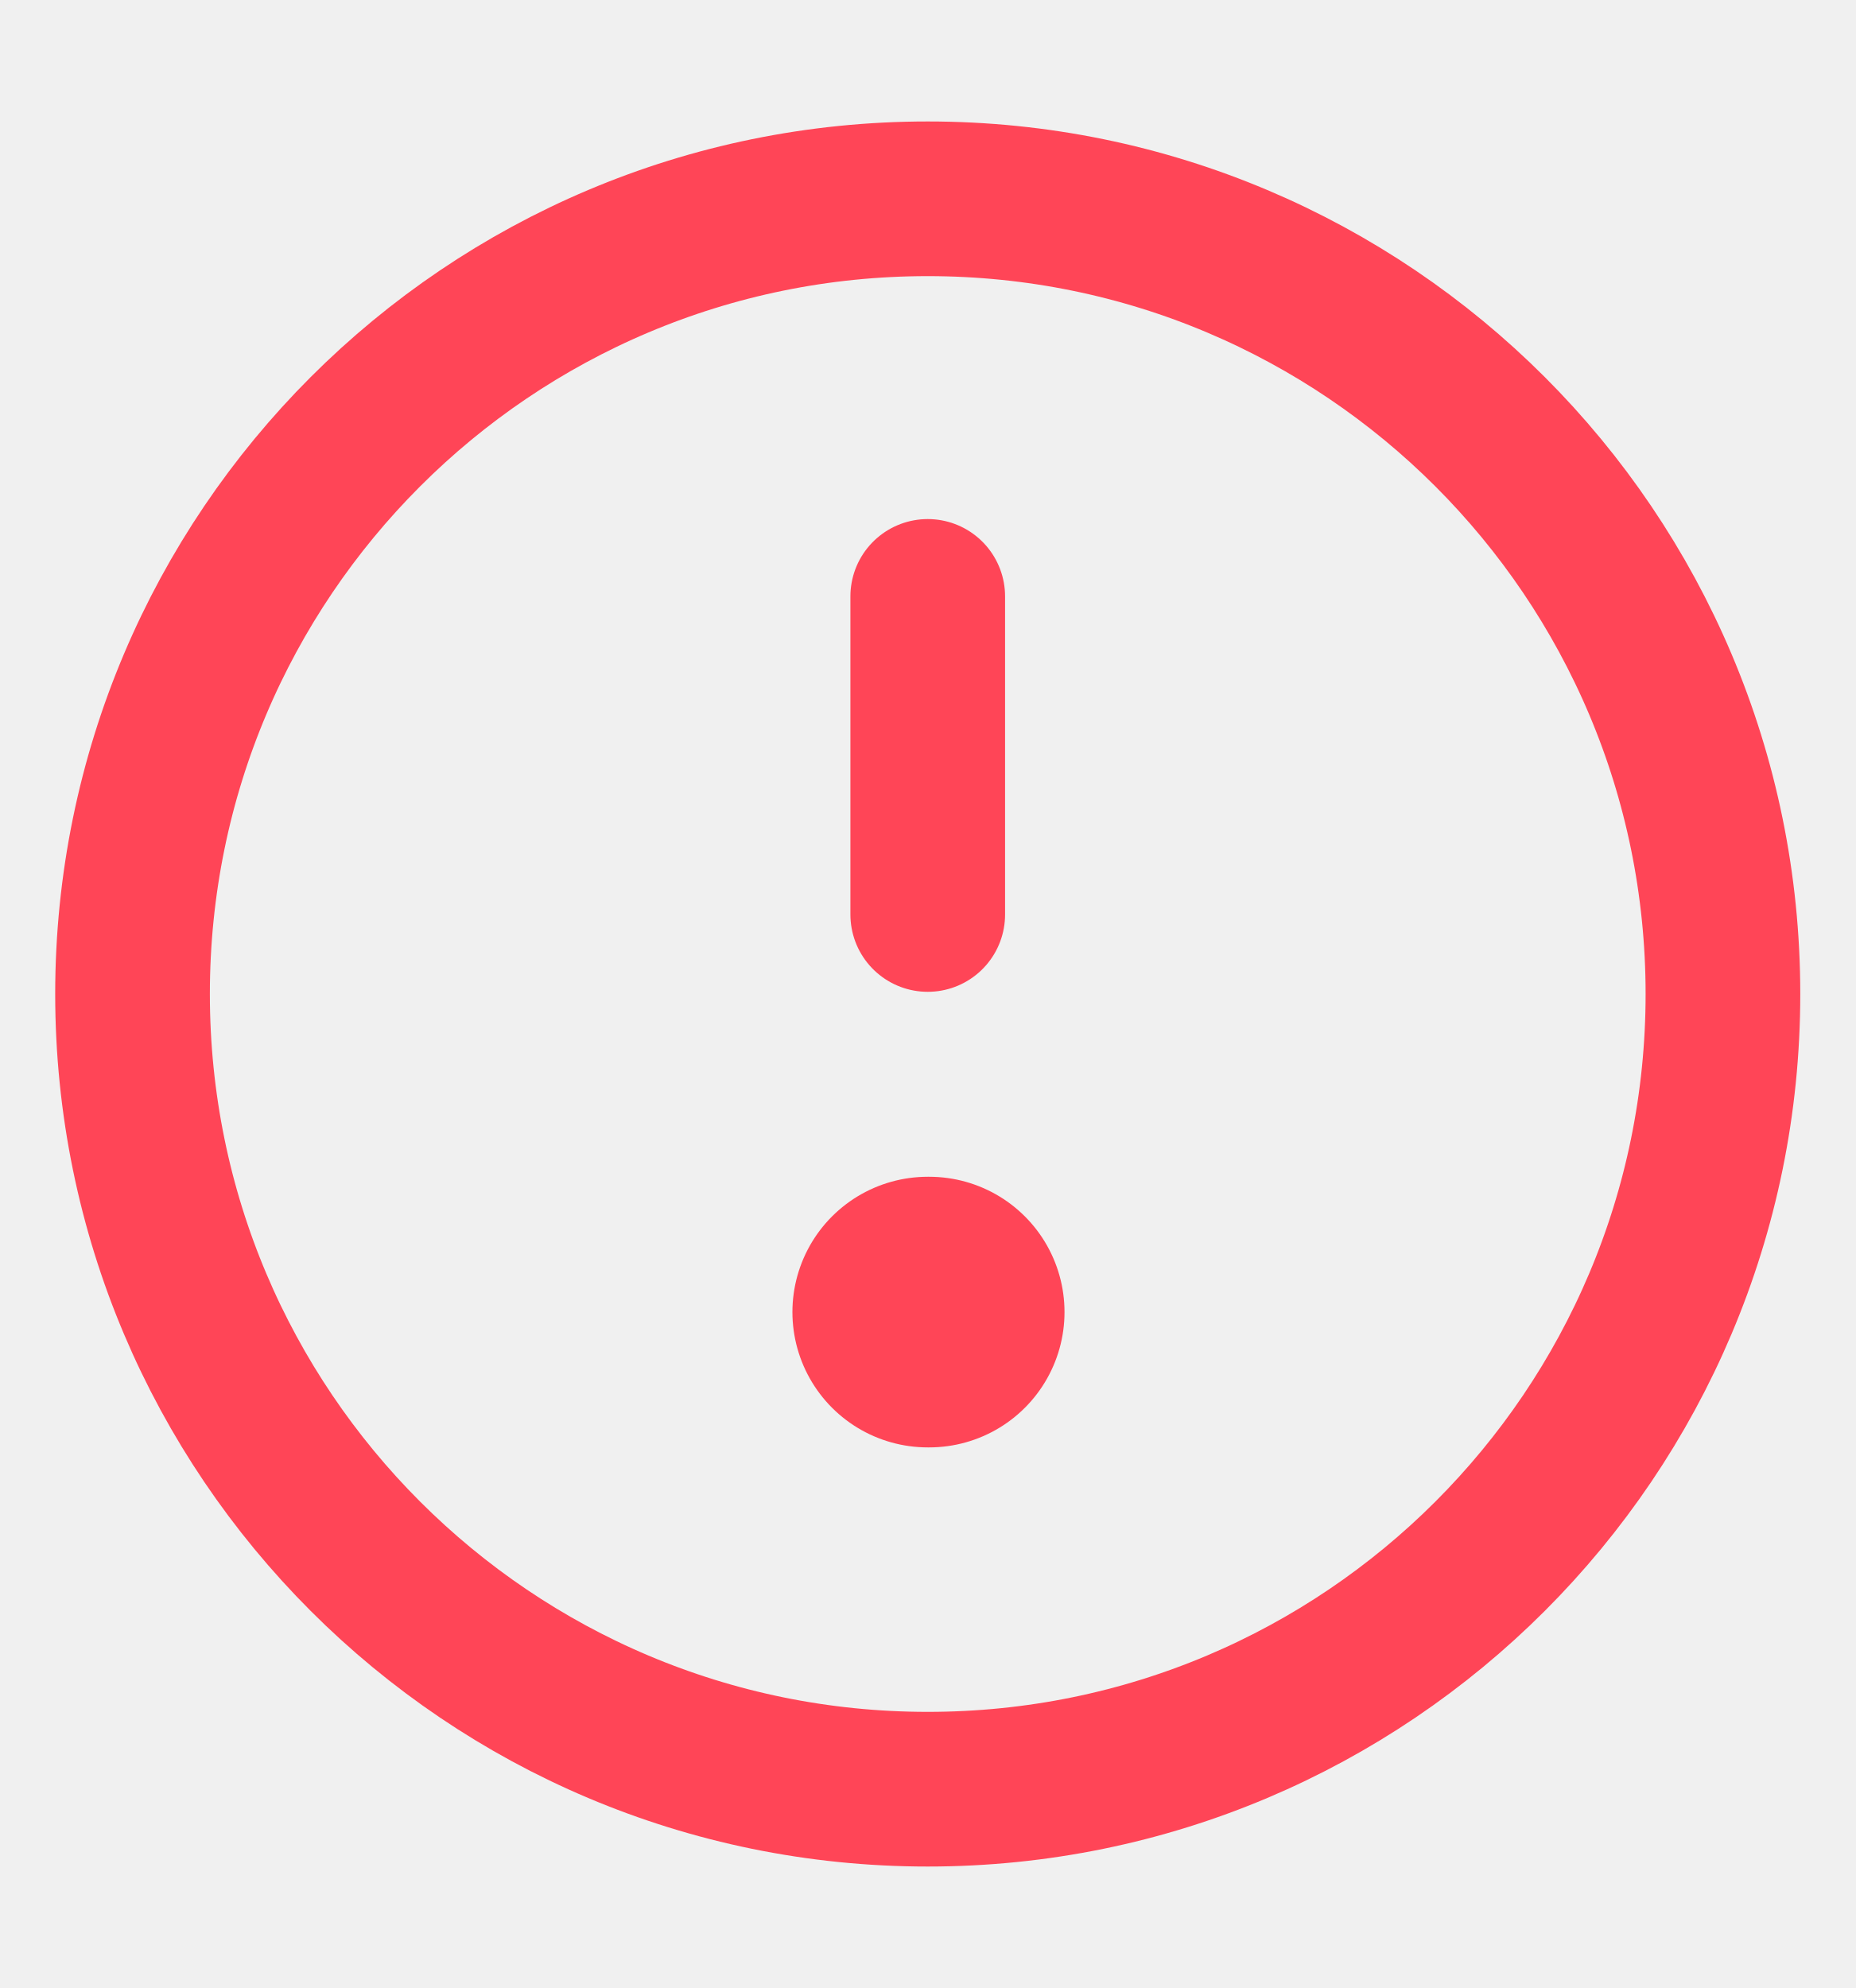
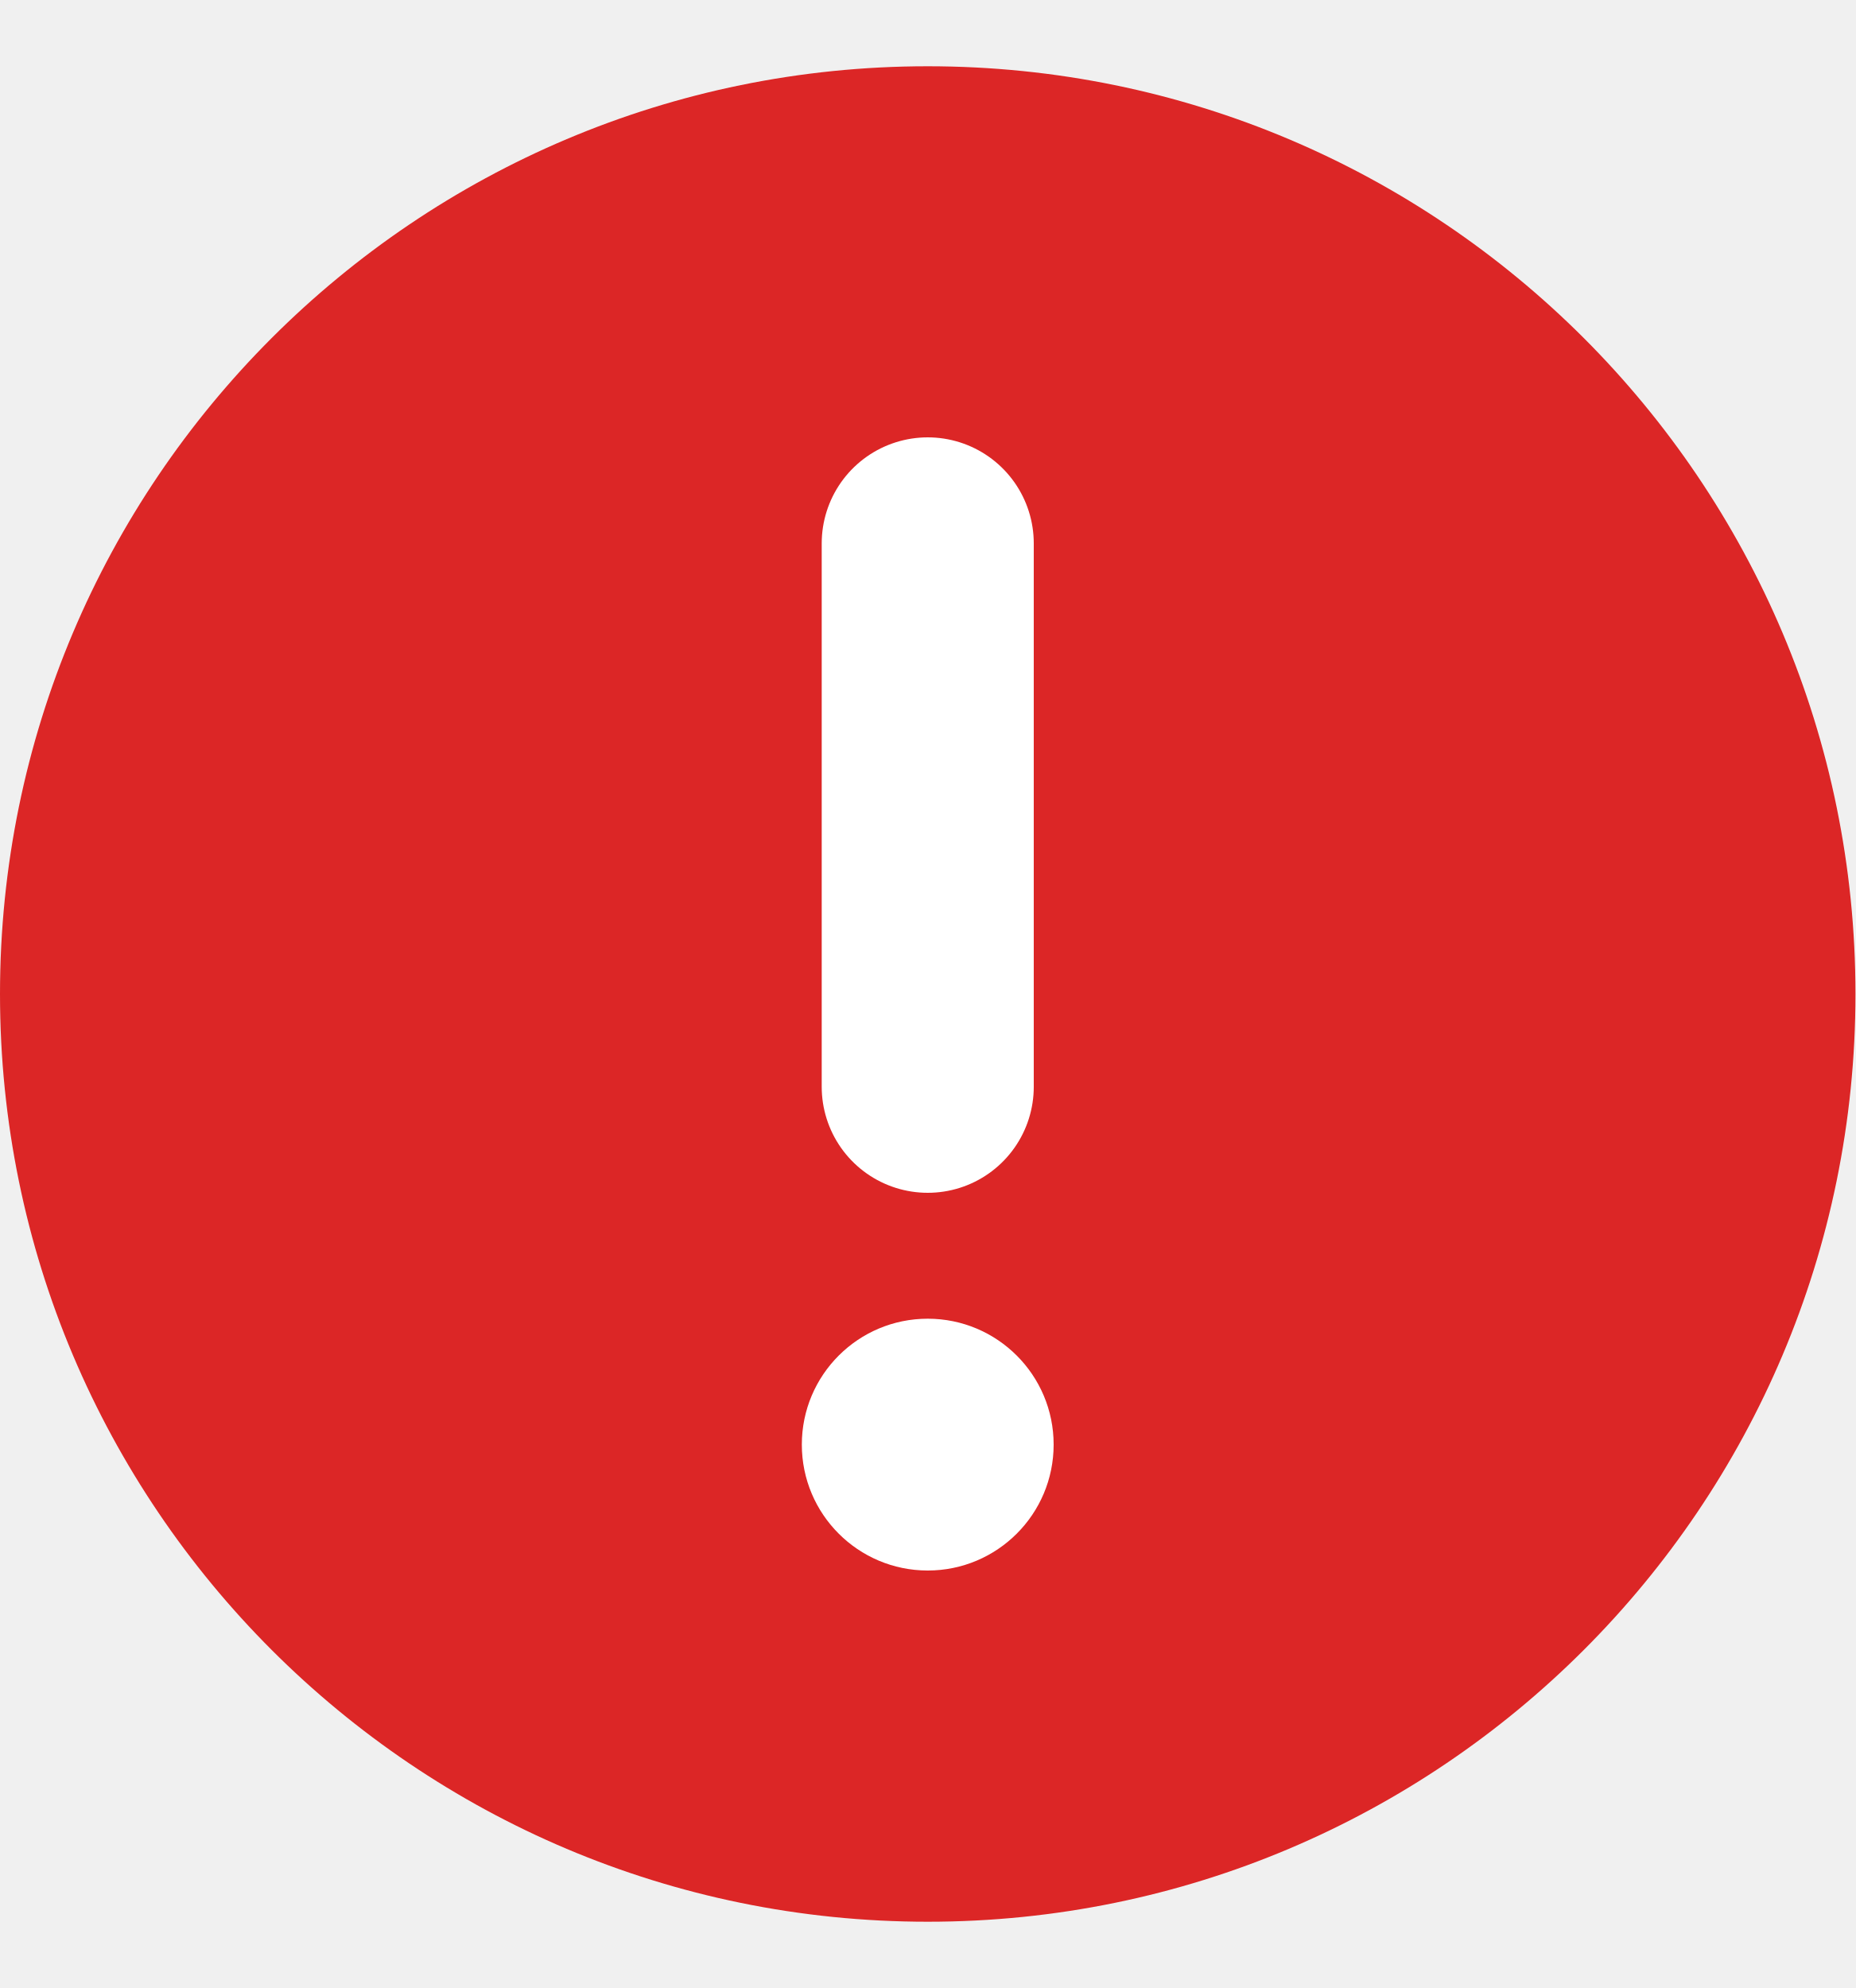
<svg xmlns="http://www.w3.org/2000/svg" width="14" height="15" viewBox="0 0 14 15" fill="none">
-   <path d="M7 13.5C10.314 13.5 13 10.814 13 7.5C13 4.186 10.314 1.5 7 1.5C3.686 1.5 1 4.186 1 7.5C1 10.814 3.686 13.5 7 13.5Z" stroke="#FF4557" stroke-width="1.167" stroke-linecap="round" />
-   <path d="M7 9.9H7.011" stroke="#FF4557" stroke-width="2.042" stroke-linecap="round" stroke-linejoin="round" />
-   <path d="M7 6.9V4.5" stroke="#FF4557" stroke-width="1.167" stroke-linecap="round" stroke-linejoin="round" />
+   <circle cx="7" cy="7.5" r="7" fill="#dc2626" />
+   <path d="M7 4.1v4.1" stroke="#ffffff" stroke-width="1.6" stroke-linecap="round" />
+   <circle cx="7" cy="10.9" r=".95" fill="#ffffff" />
</svg>
